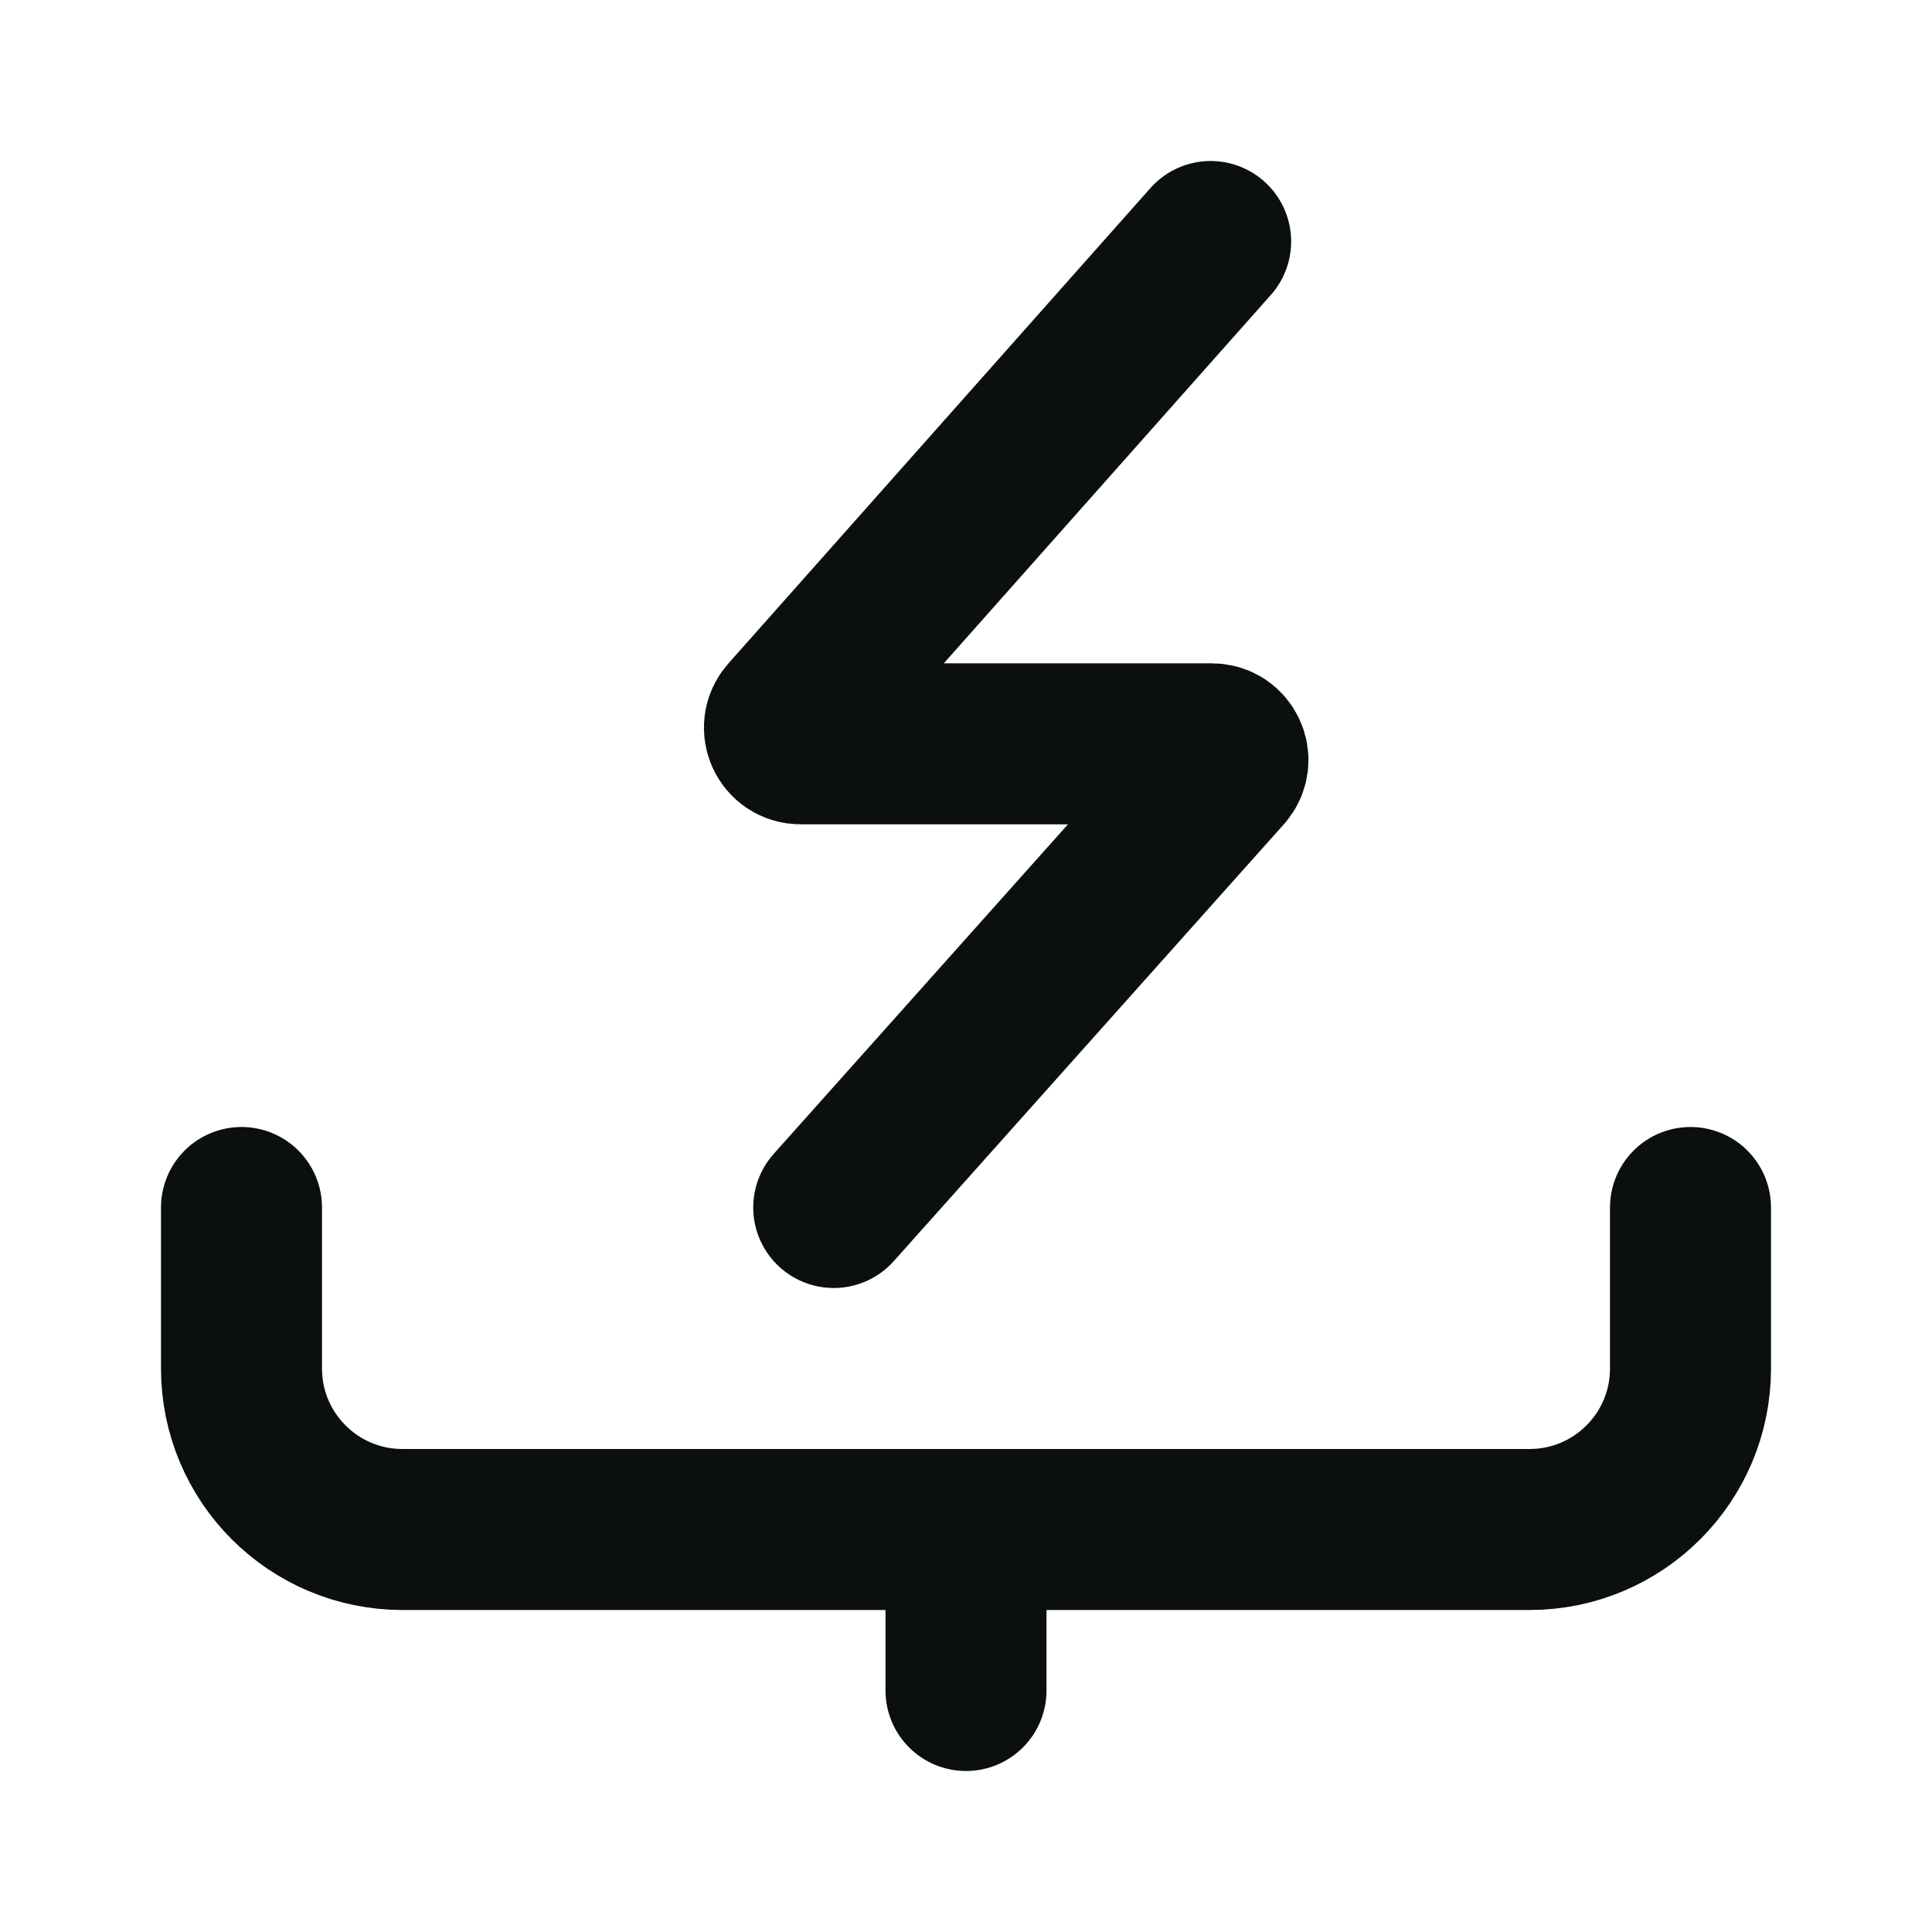
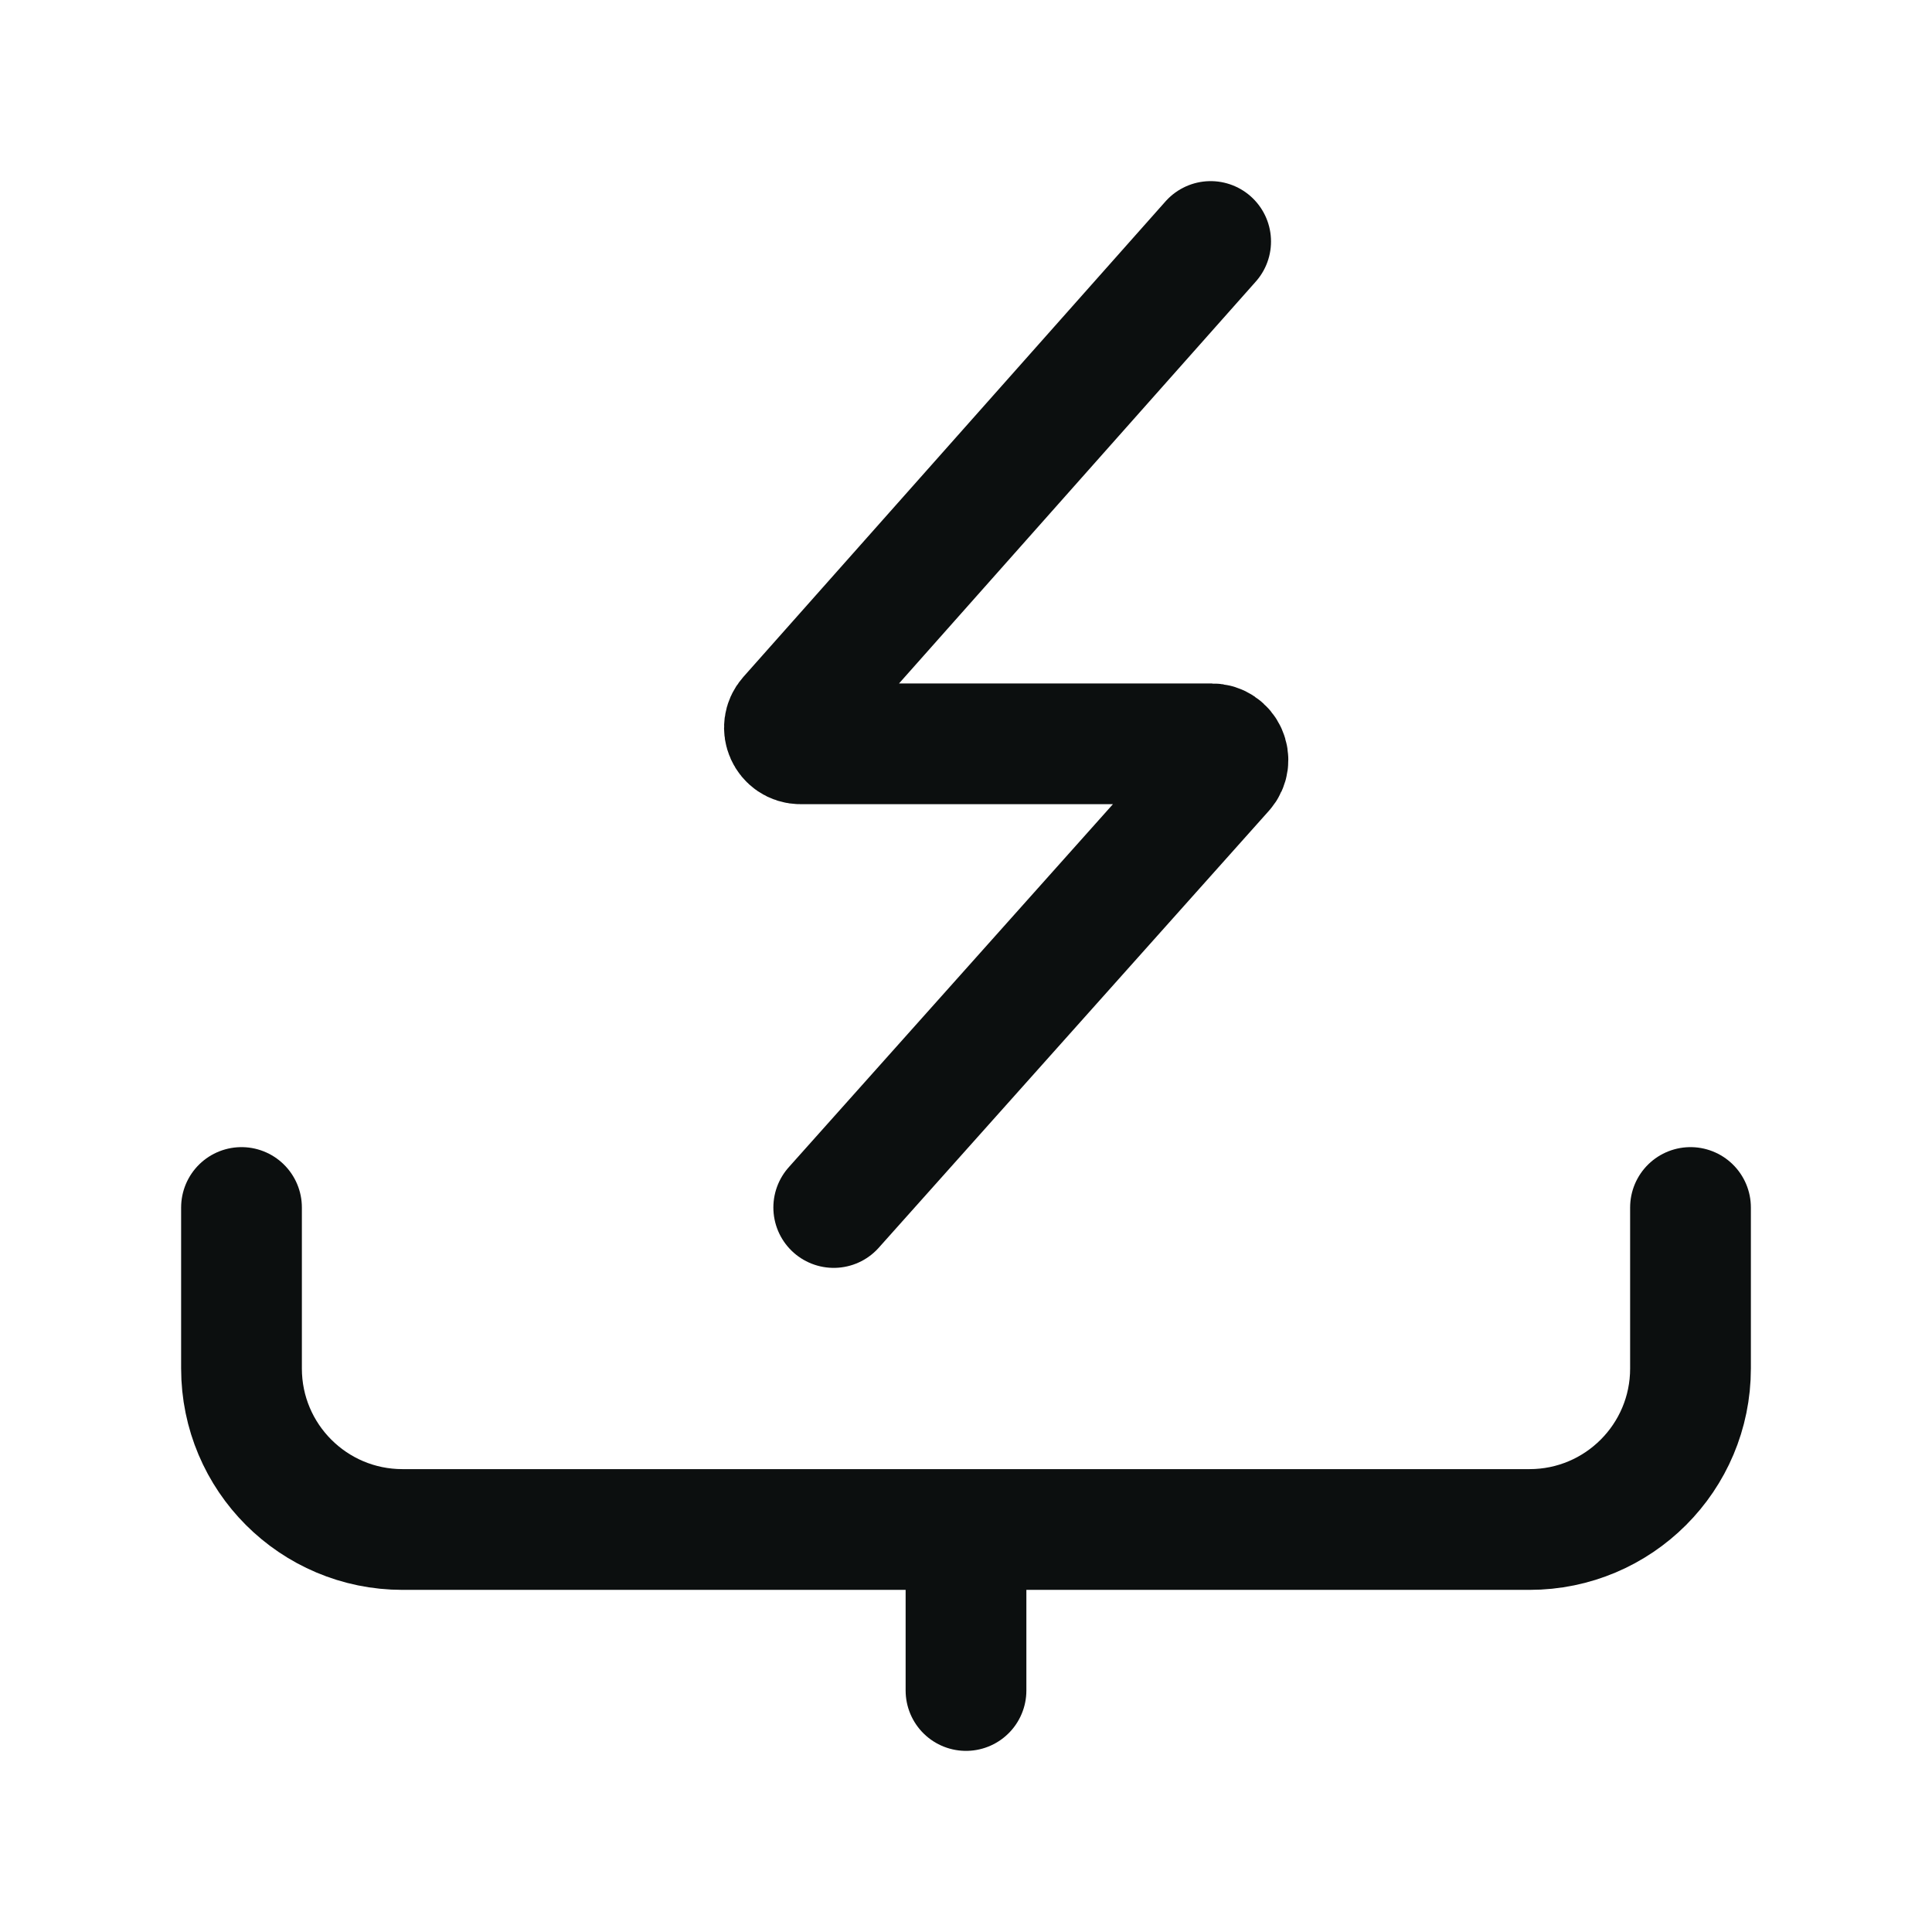
<svg xmlns="http://www.w3.org/2000/svg" width="24" height="24" viewBox="0 0 24 24" fill="none">
-   <path d="M12 19V21M3 15V17C3 18.105 3.895 19 5 19H19C20.105 19 21 18.105 21 17V15M10.357 15L15.203 9.573C15.318 9.444 15.226 9.24 15.053 9.24H9.945C9.772 9.24 9.681 9.036 9.795 8.907L15.039 3" stroke="#0C0F0F" stroke-width="2" stroke-linecap="round" />
+   <path d="M12 19V21M3 15V17C3 18.105 3.895 19 5 19H19C20.105 19 21 18.105 21 17V15M10.357 15L15.203 9.573C15.318 9.444 15.226 9.24 15.053 9.24H9.945C9.772 9.24 9.681 9.036 9.795 8.907L15.039 3" stroke="#0C0F0F" stroke-width="1.5" stroke-linecap="round" />
</svg>
